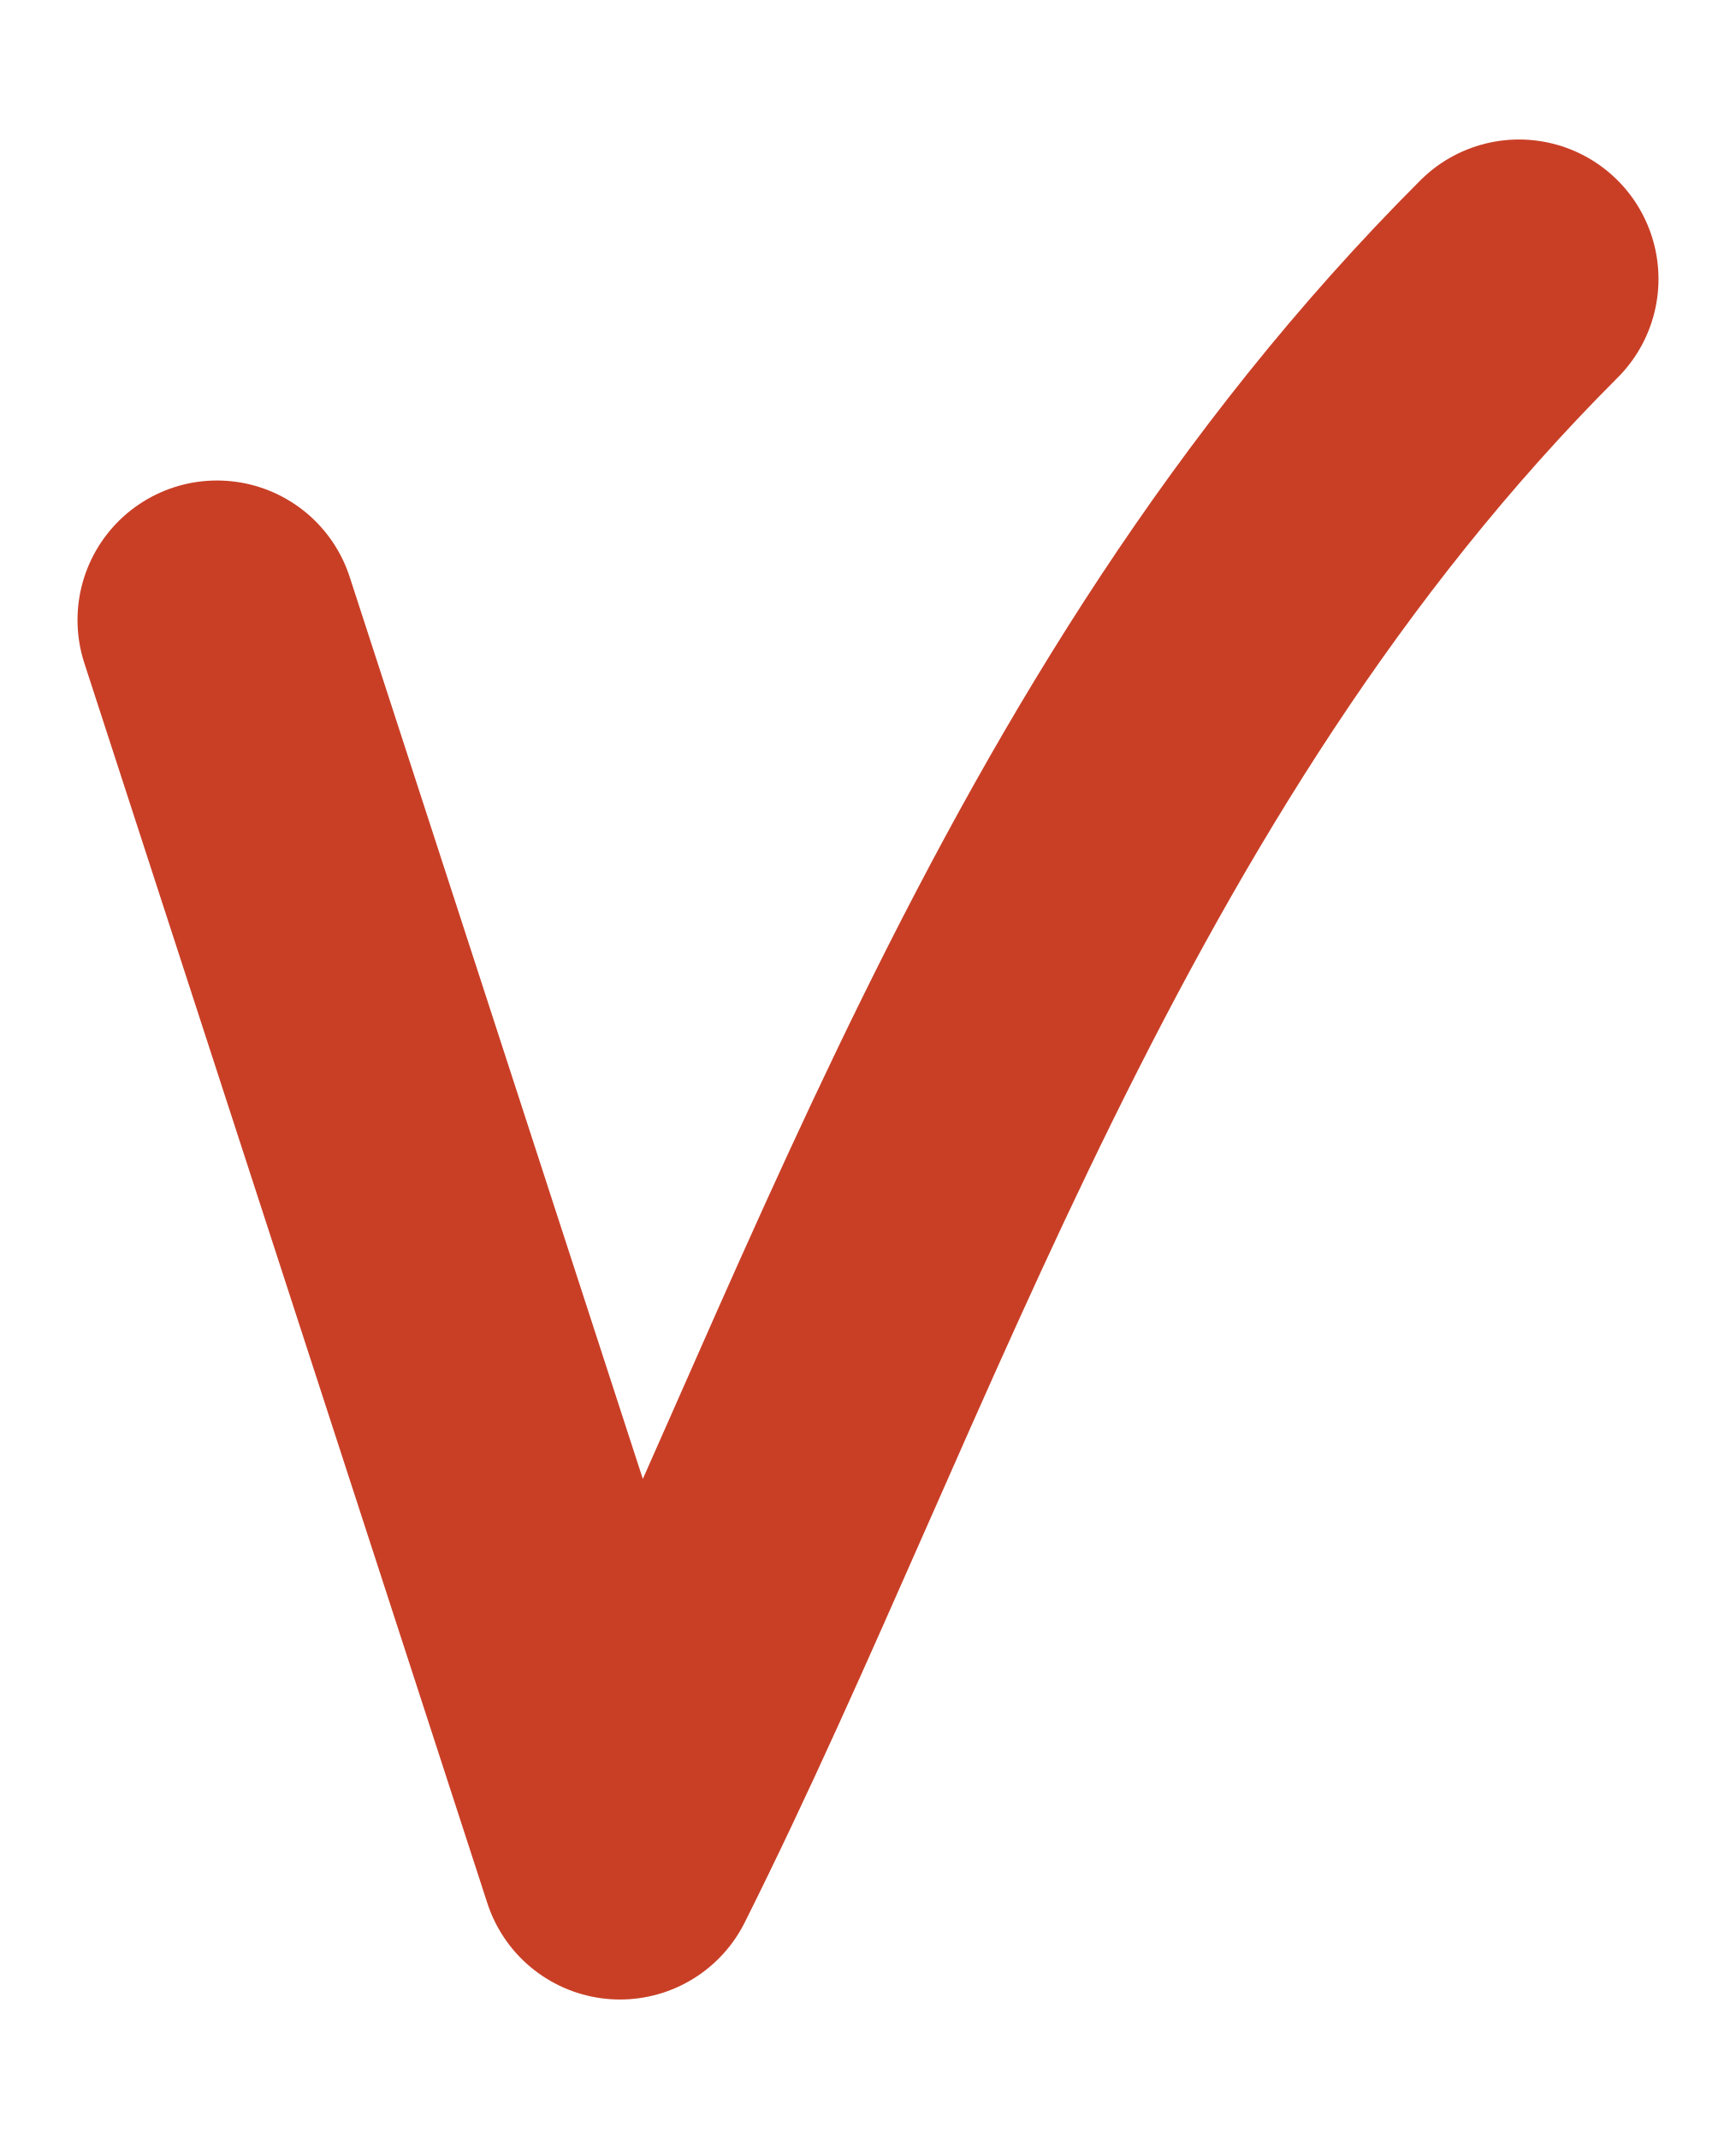
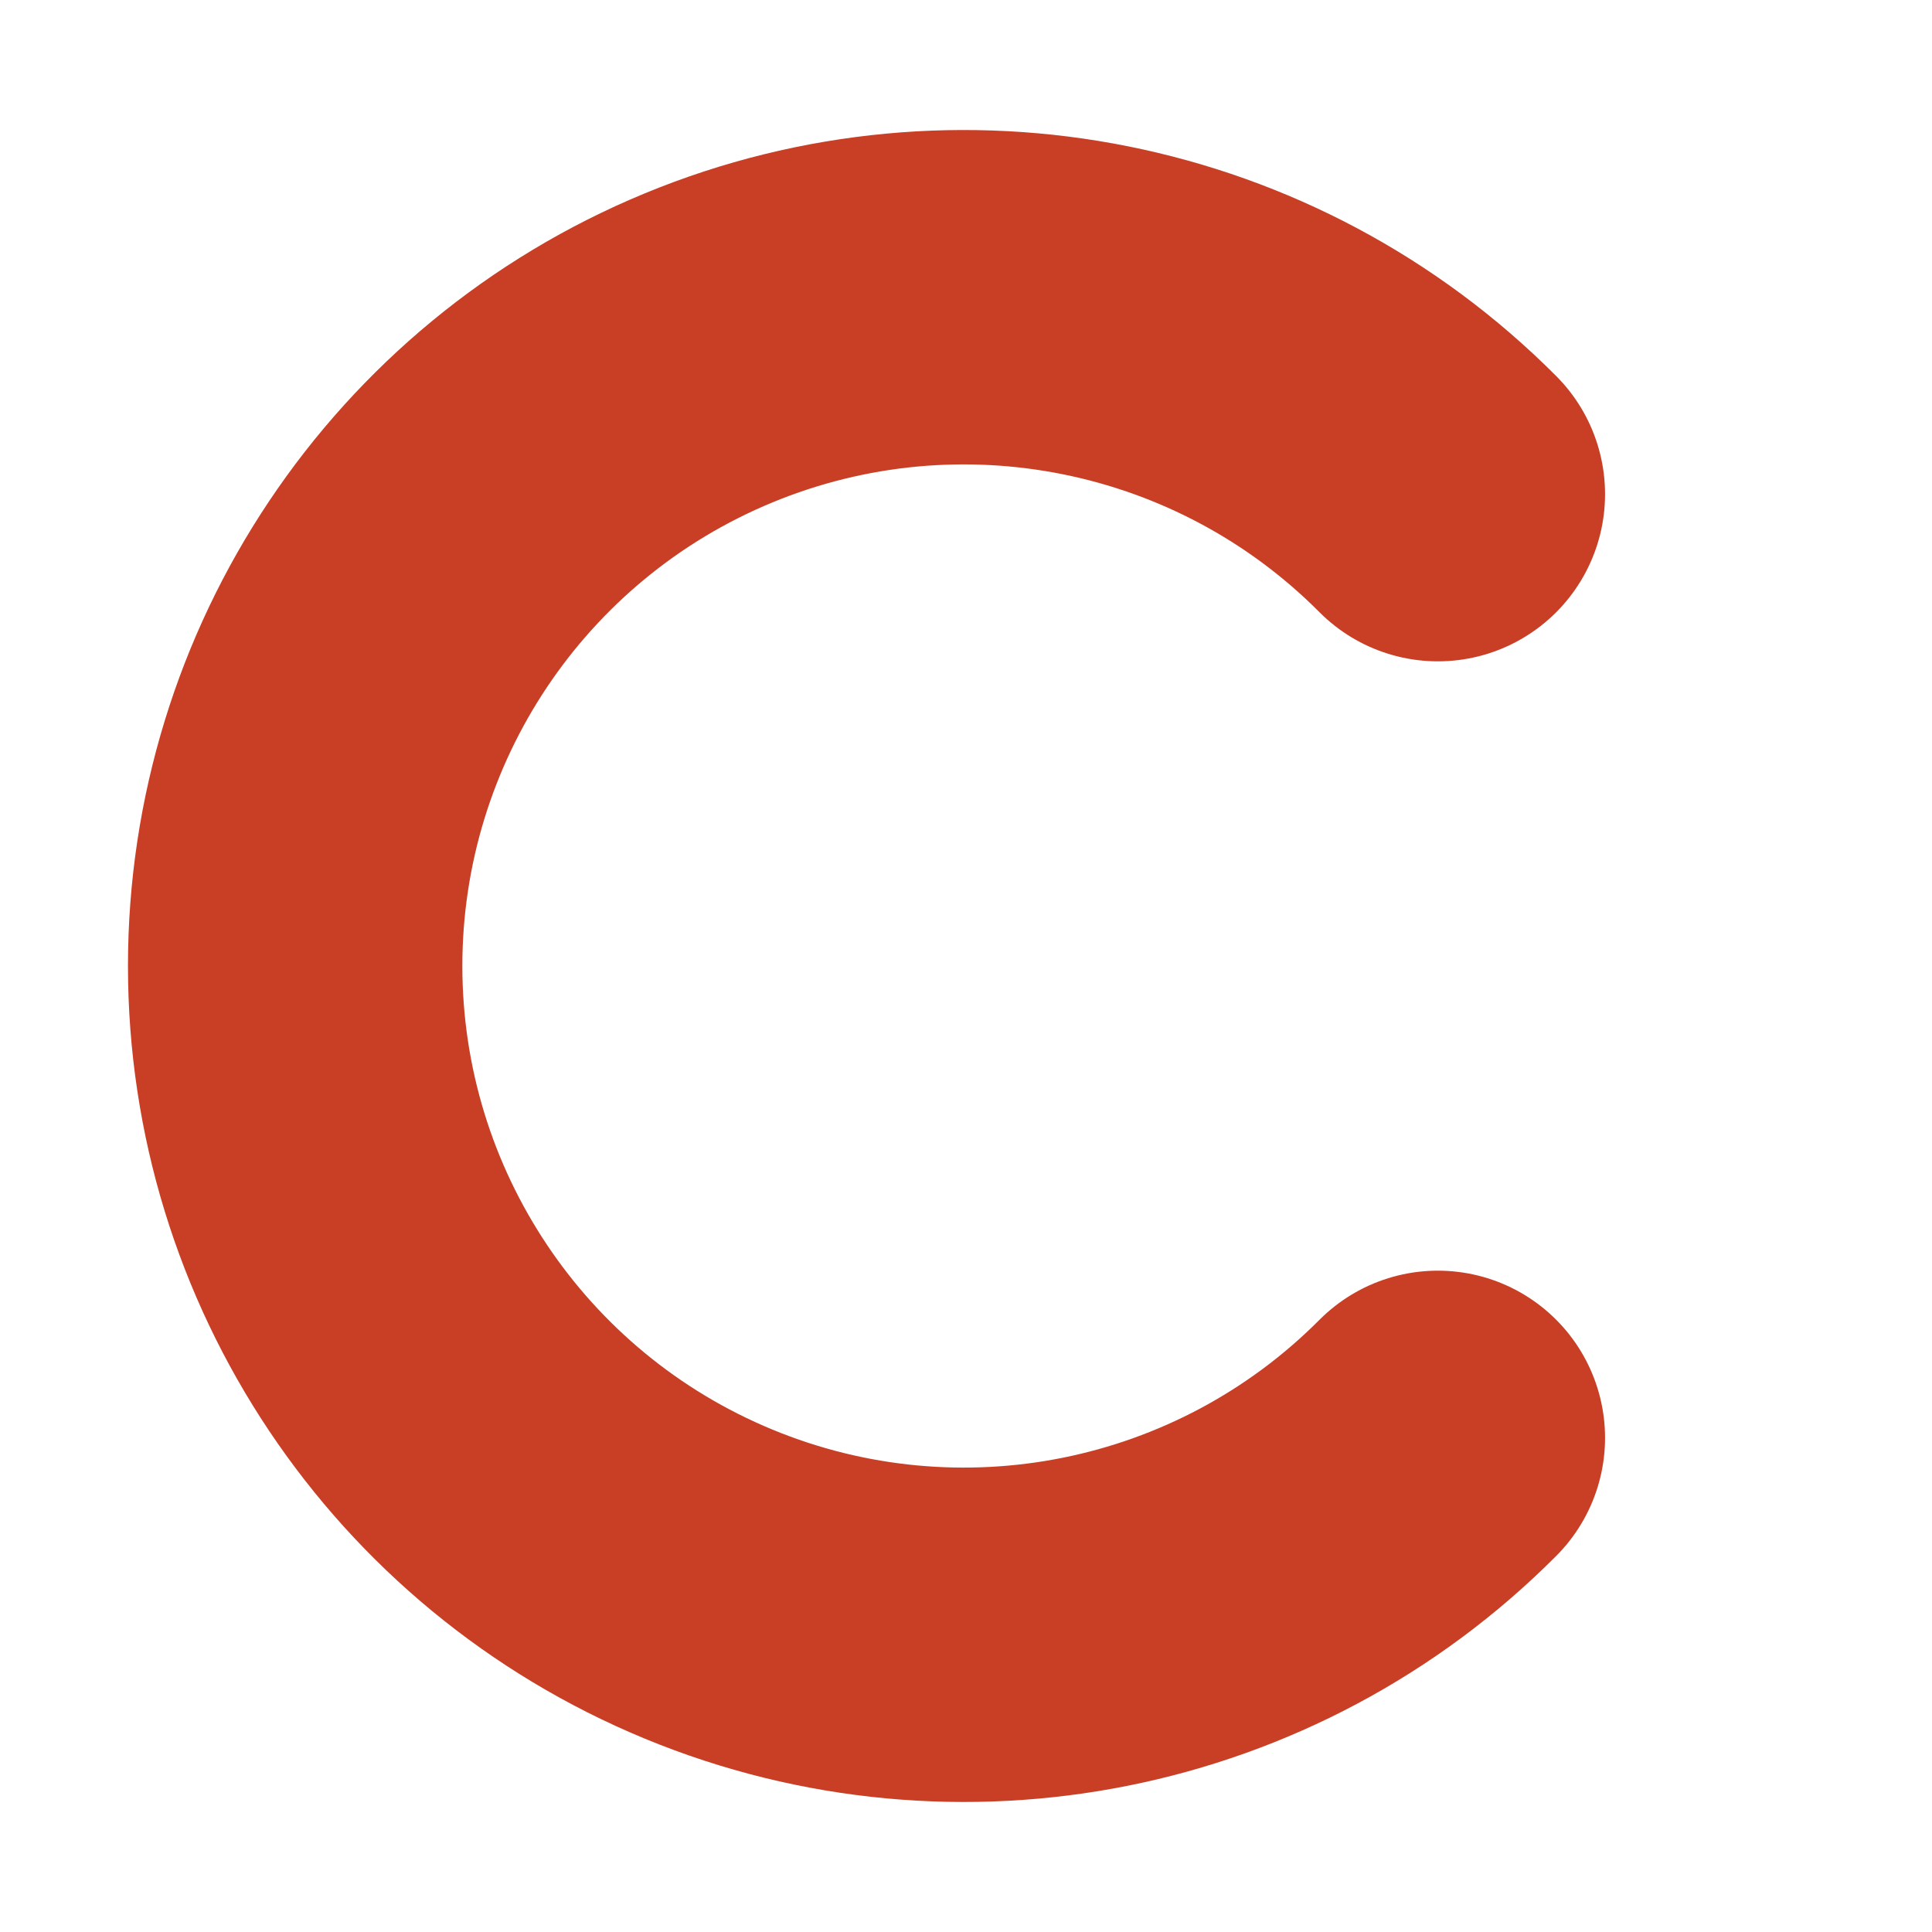
- <svg xmlns="http://www.w3.org/2000/svg" viewBox="0 0 56 69" width="56" height="69">
-   <path d="M7 20 L20 60 C28 44 34 24 49 9" fill="none" stroke="#c93f26" stroke-width="9" stroke-linecap="round" stroke-linejoin="round" />
+ <svg xmlns="http://www.w3.org/2000/svg" viewBox="0 0 52 52" width="52" height="52">
+   <path d="M38.7 13.3 A18 18 0 1 0 38.7 38.7" fill="none" stroke="#c93f26" stroke-width="9" stroke-linecap="round" stroke-linejoin="round" />
</svg>
